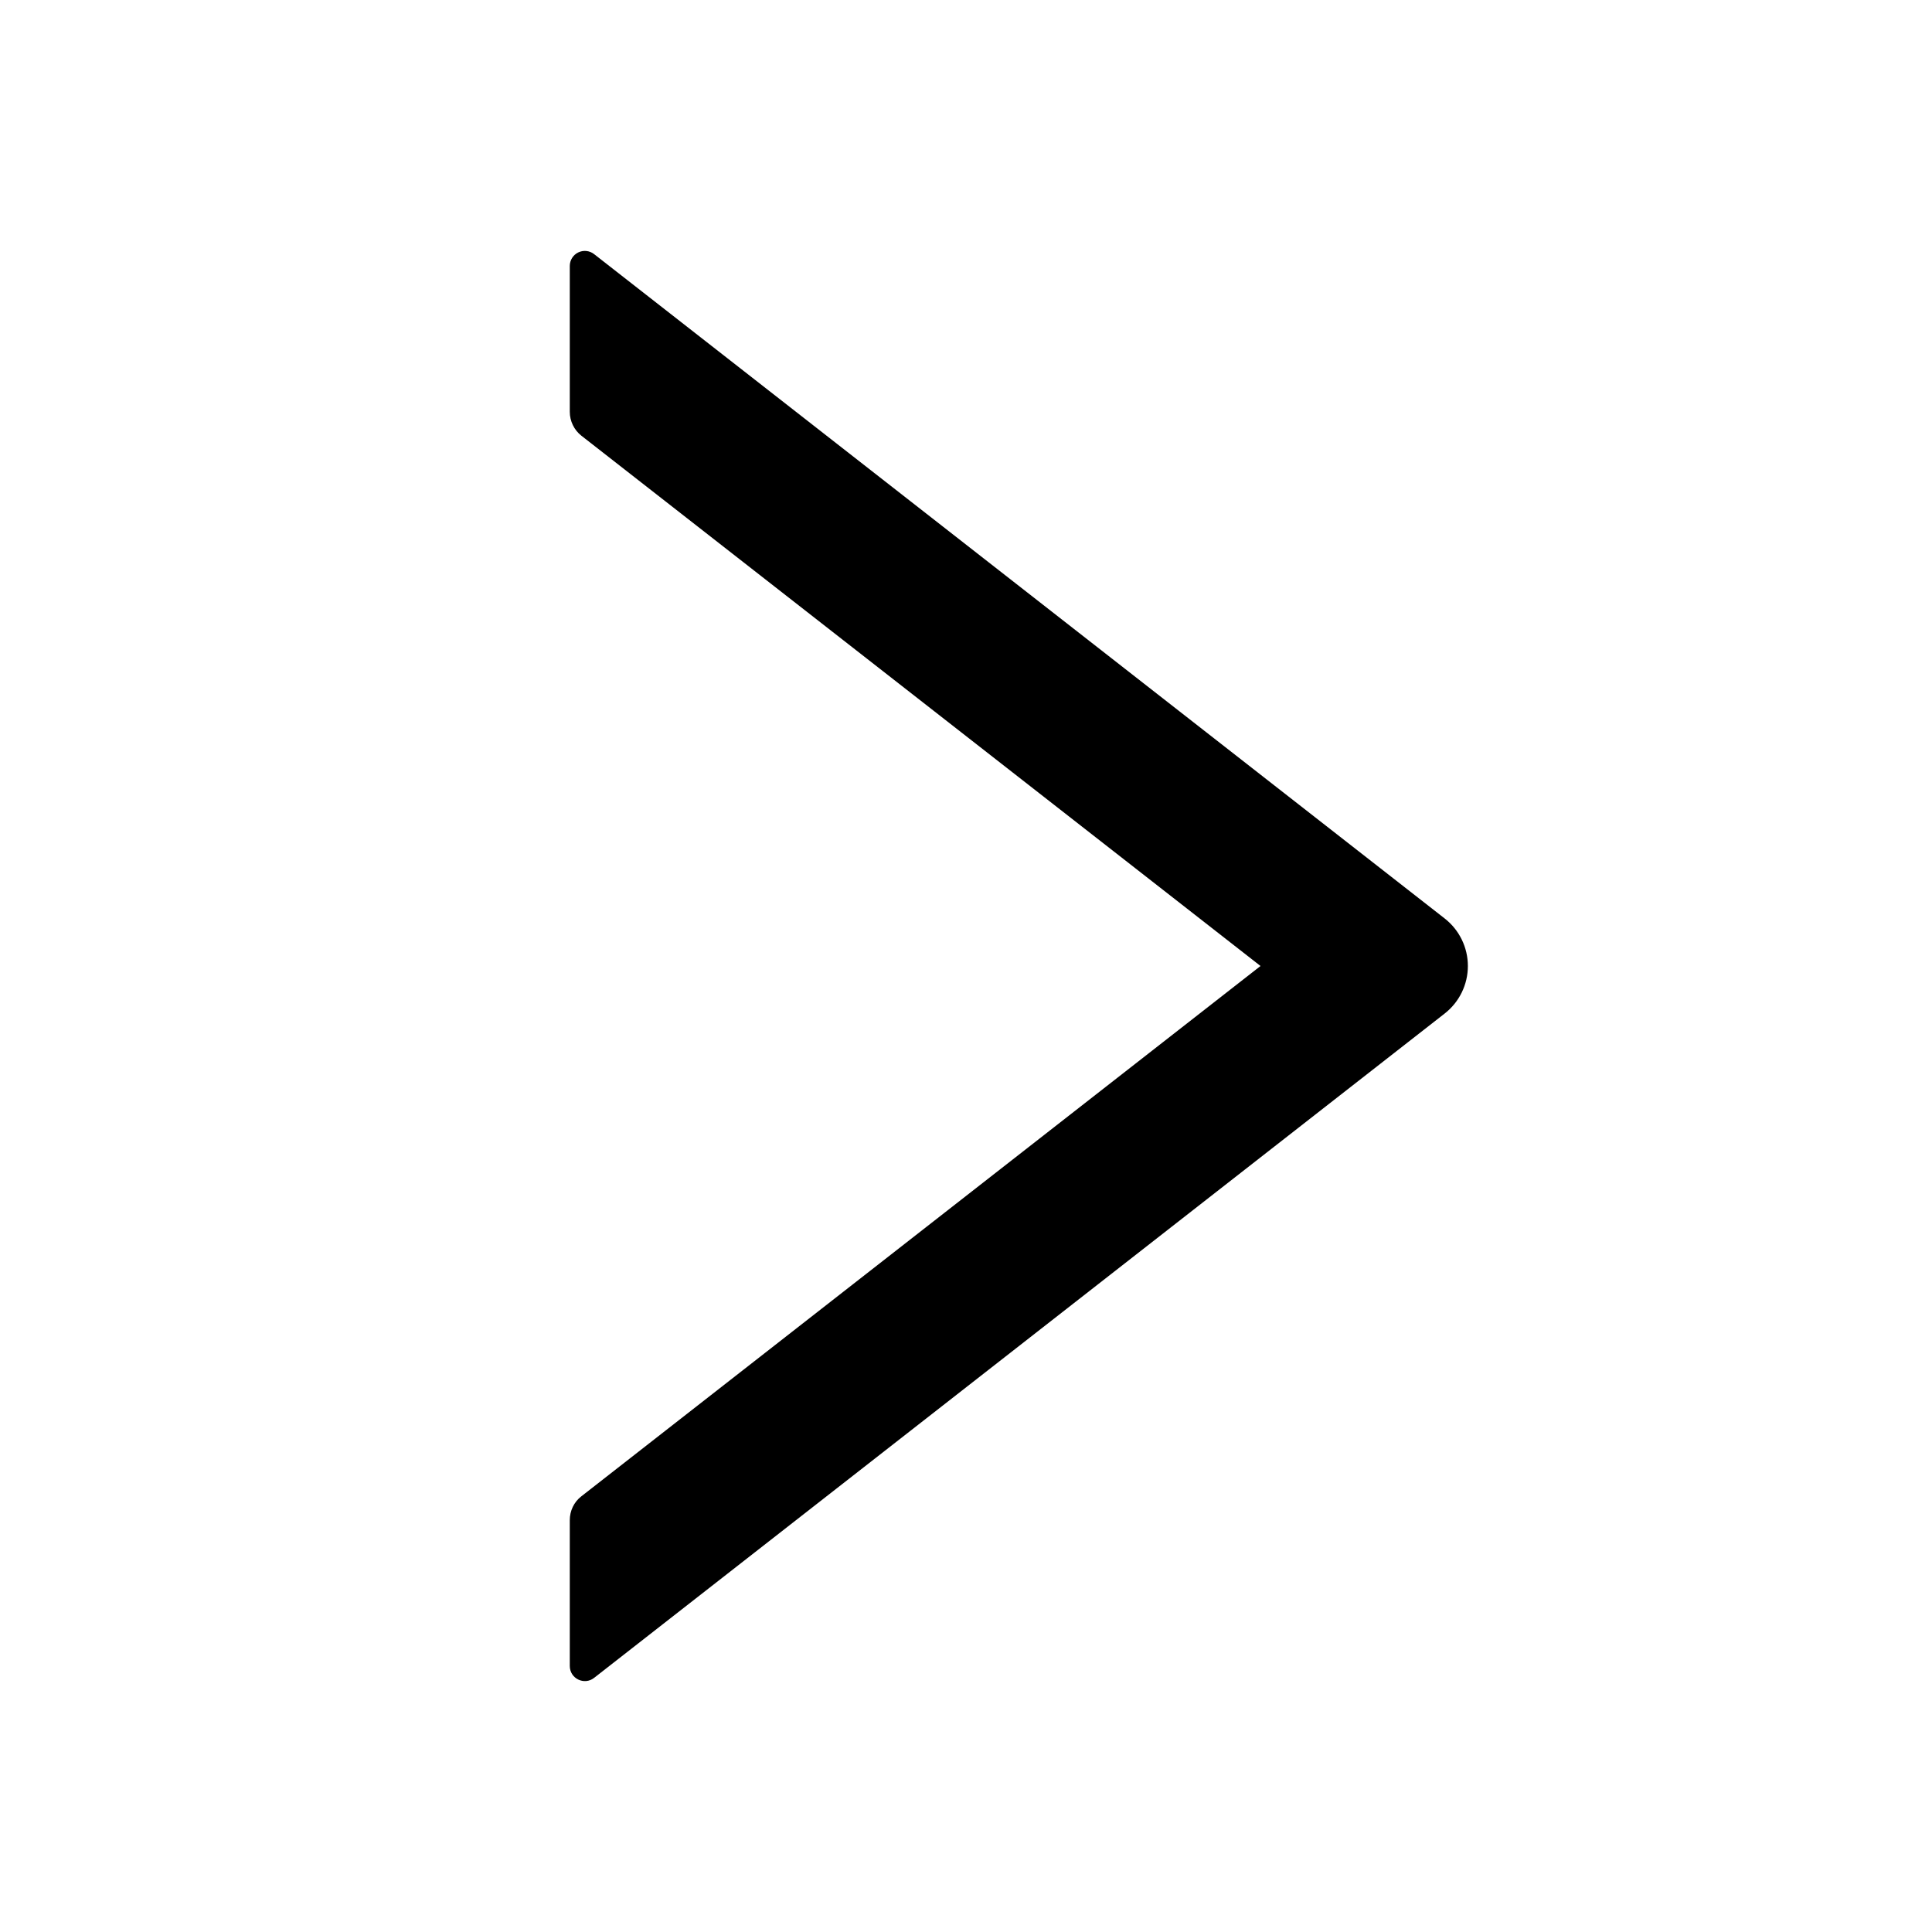
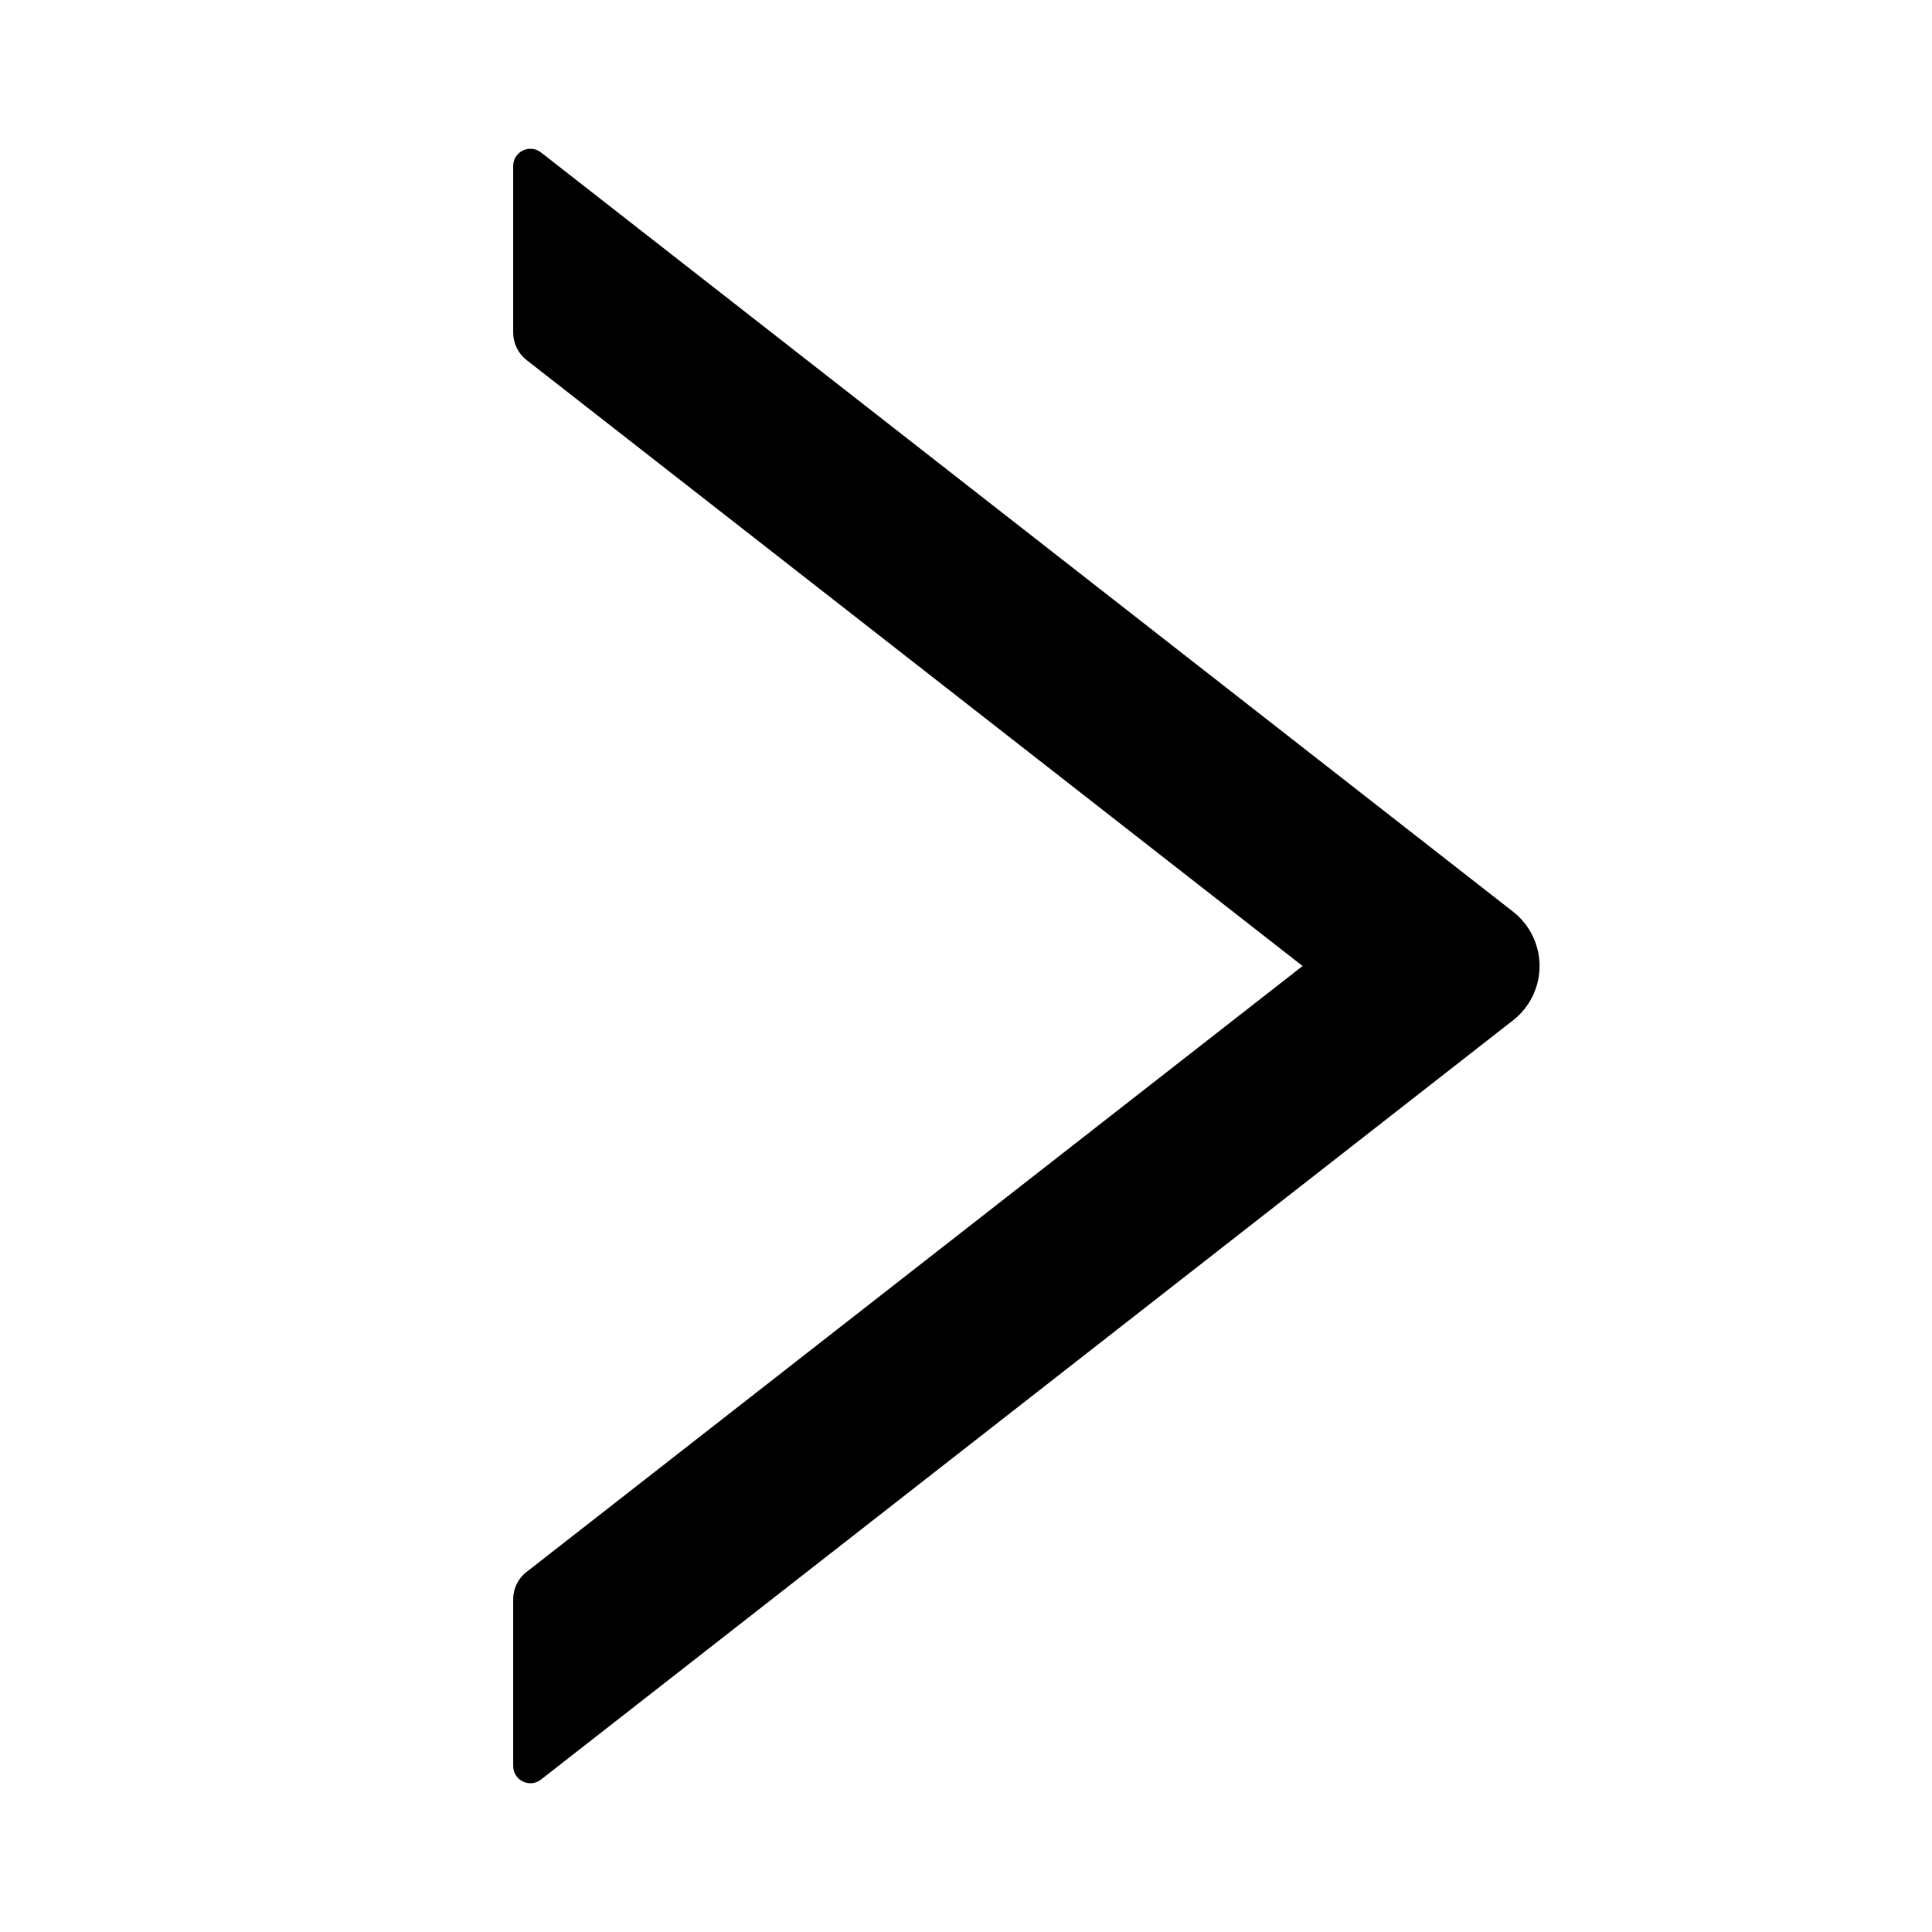
- <svg viewBox="0 0 1024 1024" focusable="false" data-icon="right" aria-hidden="true" width="1em" height="1em">
+ <svg viewBox="64 64 896 896" focusable="false" data-icon="right" aria-hidden="true" width="1em" height="1em">
  <path d="M765.7 486.8L314.9 134.7A7.97 7.97 0 00302 141v77.3c0 4.9 2.3 9.6 6.1 12.6l360 281.1-360 281.1c-3.9 3-6.1 7.7-6.1 12.6V883c0 6.7 7.7 10.4 12.9 6.3l450.8-352.1a31.96 31.96 0 000-50.4z" />
</svg>
